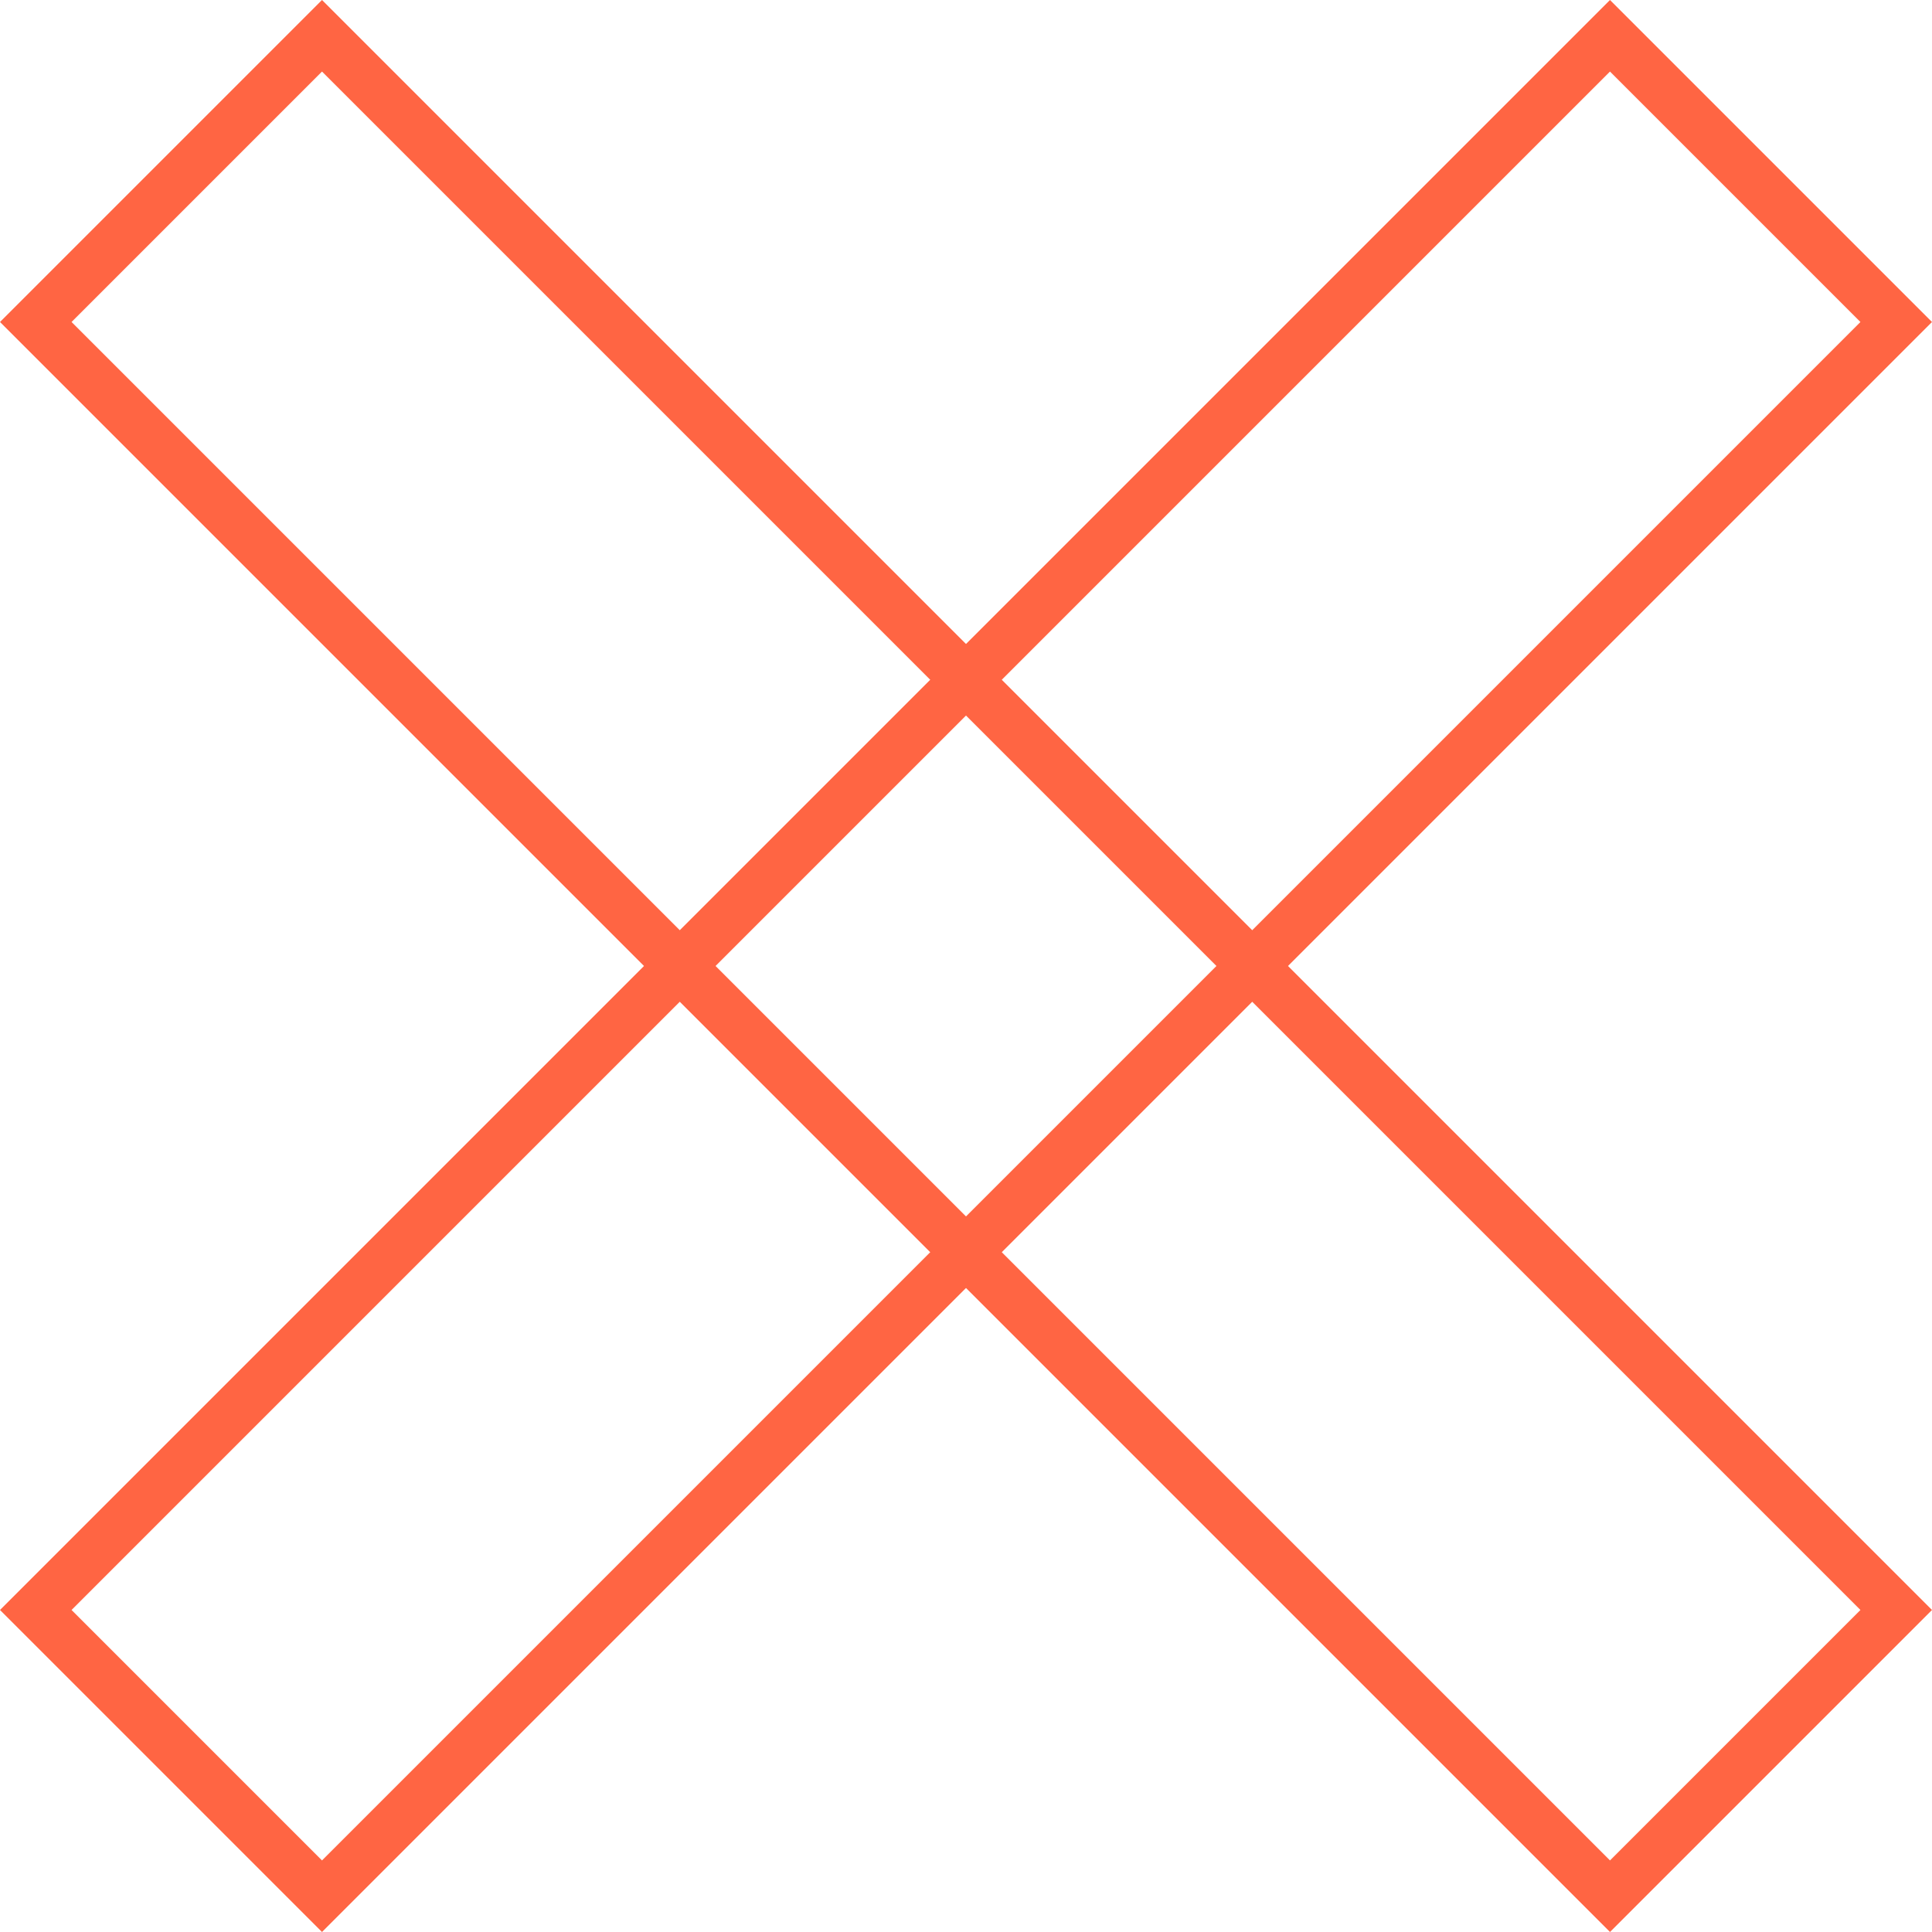
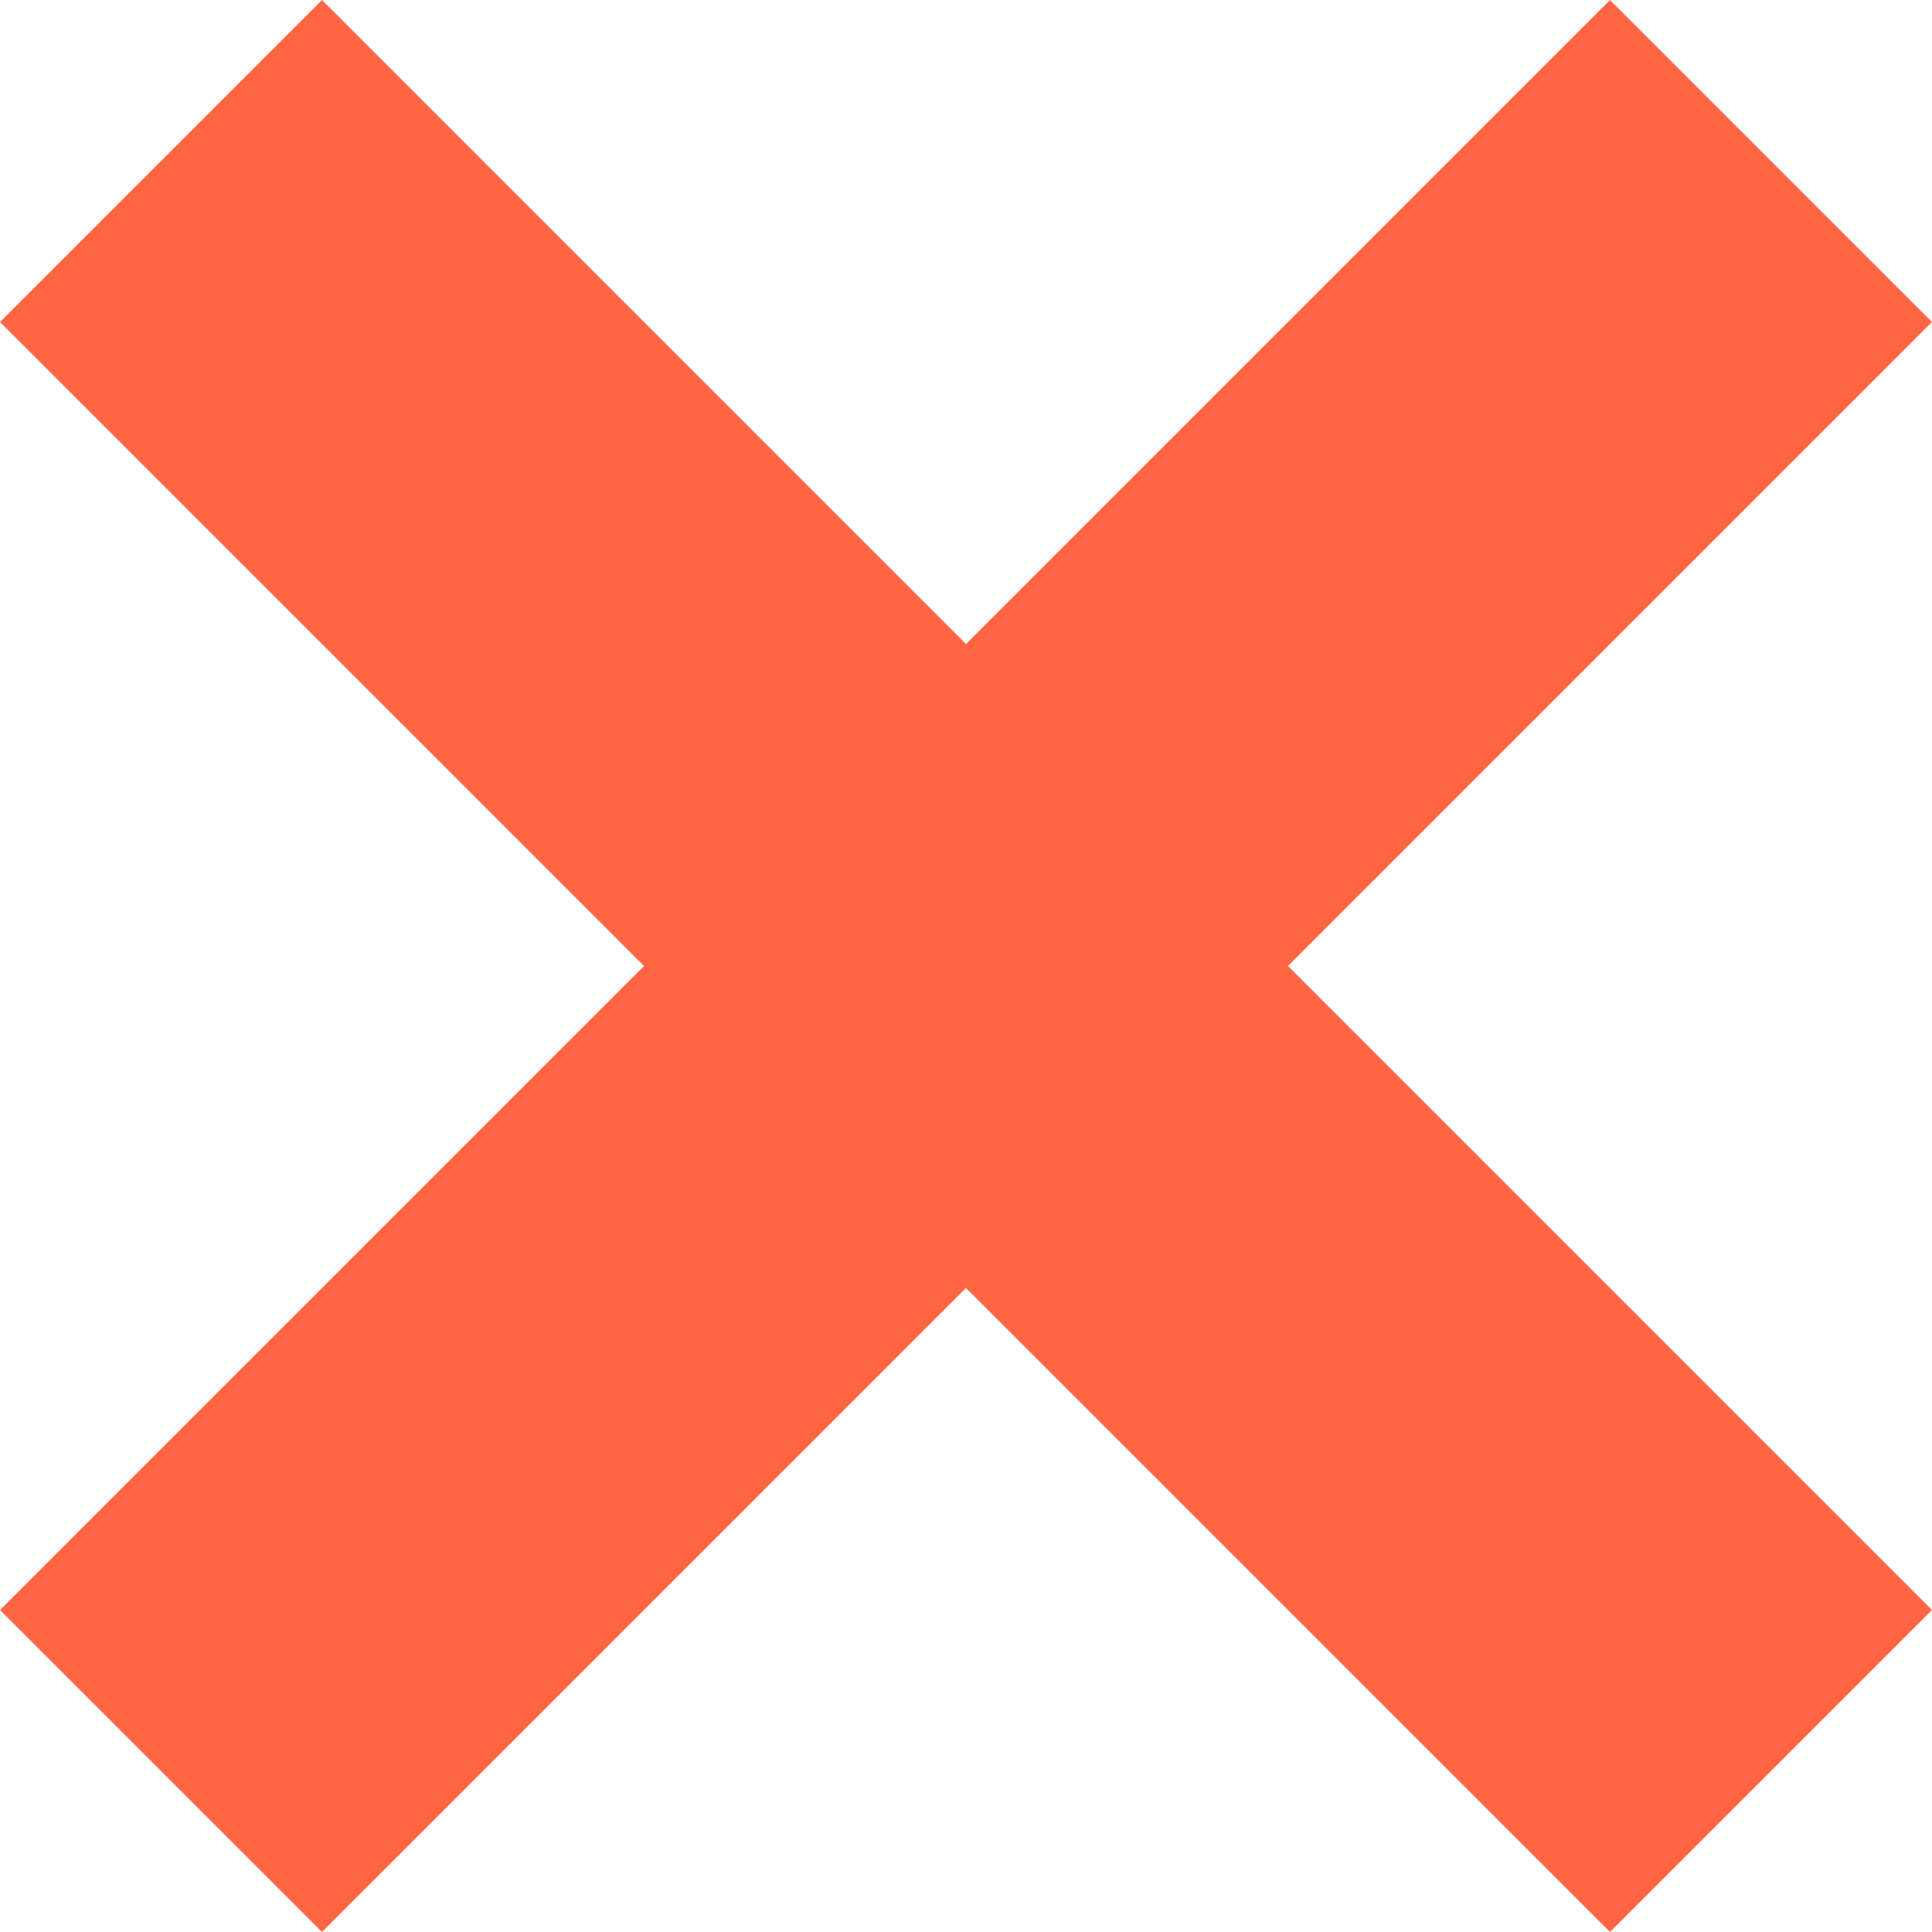
<svg xmlns="http://www.w3.org/2000/svg" width="38.184" height="38.184" viewBox="0 0 38.184 38.184">
  <g id="Group_73" data-name="Group 73" transform="translate(-3694.408 -4840.408)">
-     <g id="Rectangle_43" data-name="Rectangle 43" transform="translate(3694.408 4872.228) rotate(-45)" fill="none" stroke="#ff6543" stroke-width="1">
-       <rect width="45" height="9" stroke="none" />
-       <rect x="0.5" y="0.5" width="44" height="8" fill="none" />
-     </g>
-     <g id="Rectangle_44" data-name="Rectangle 44" transform="translate(3700.772 4840.408) rotate(45)" fill="none" stroke="#ff6543" stroke-width="1">
-       <rect width="45" height="9" stroke="none" />
-       <rect x="0.5" y="0.5" width="44" height="8" fill="none" />
-     </g>
+     <rect id="Rectangle_43" data-name="Rectangle 43" width="45" height="9" transform="translate(3694.408 4872.228) rotate(-45)" fill="#ff6543" />
+     <rect id="Rectangle_44" data-name="Rectangle 44" width="45" height="9" transform="translate(3700.772 4840.408) rotate(45)" fill="#ff6543" />
  </g>
</svg>
